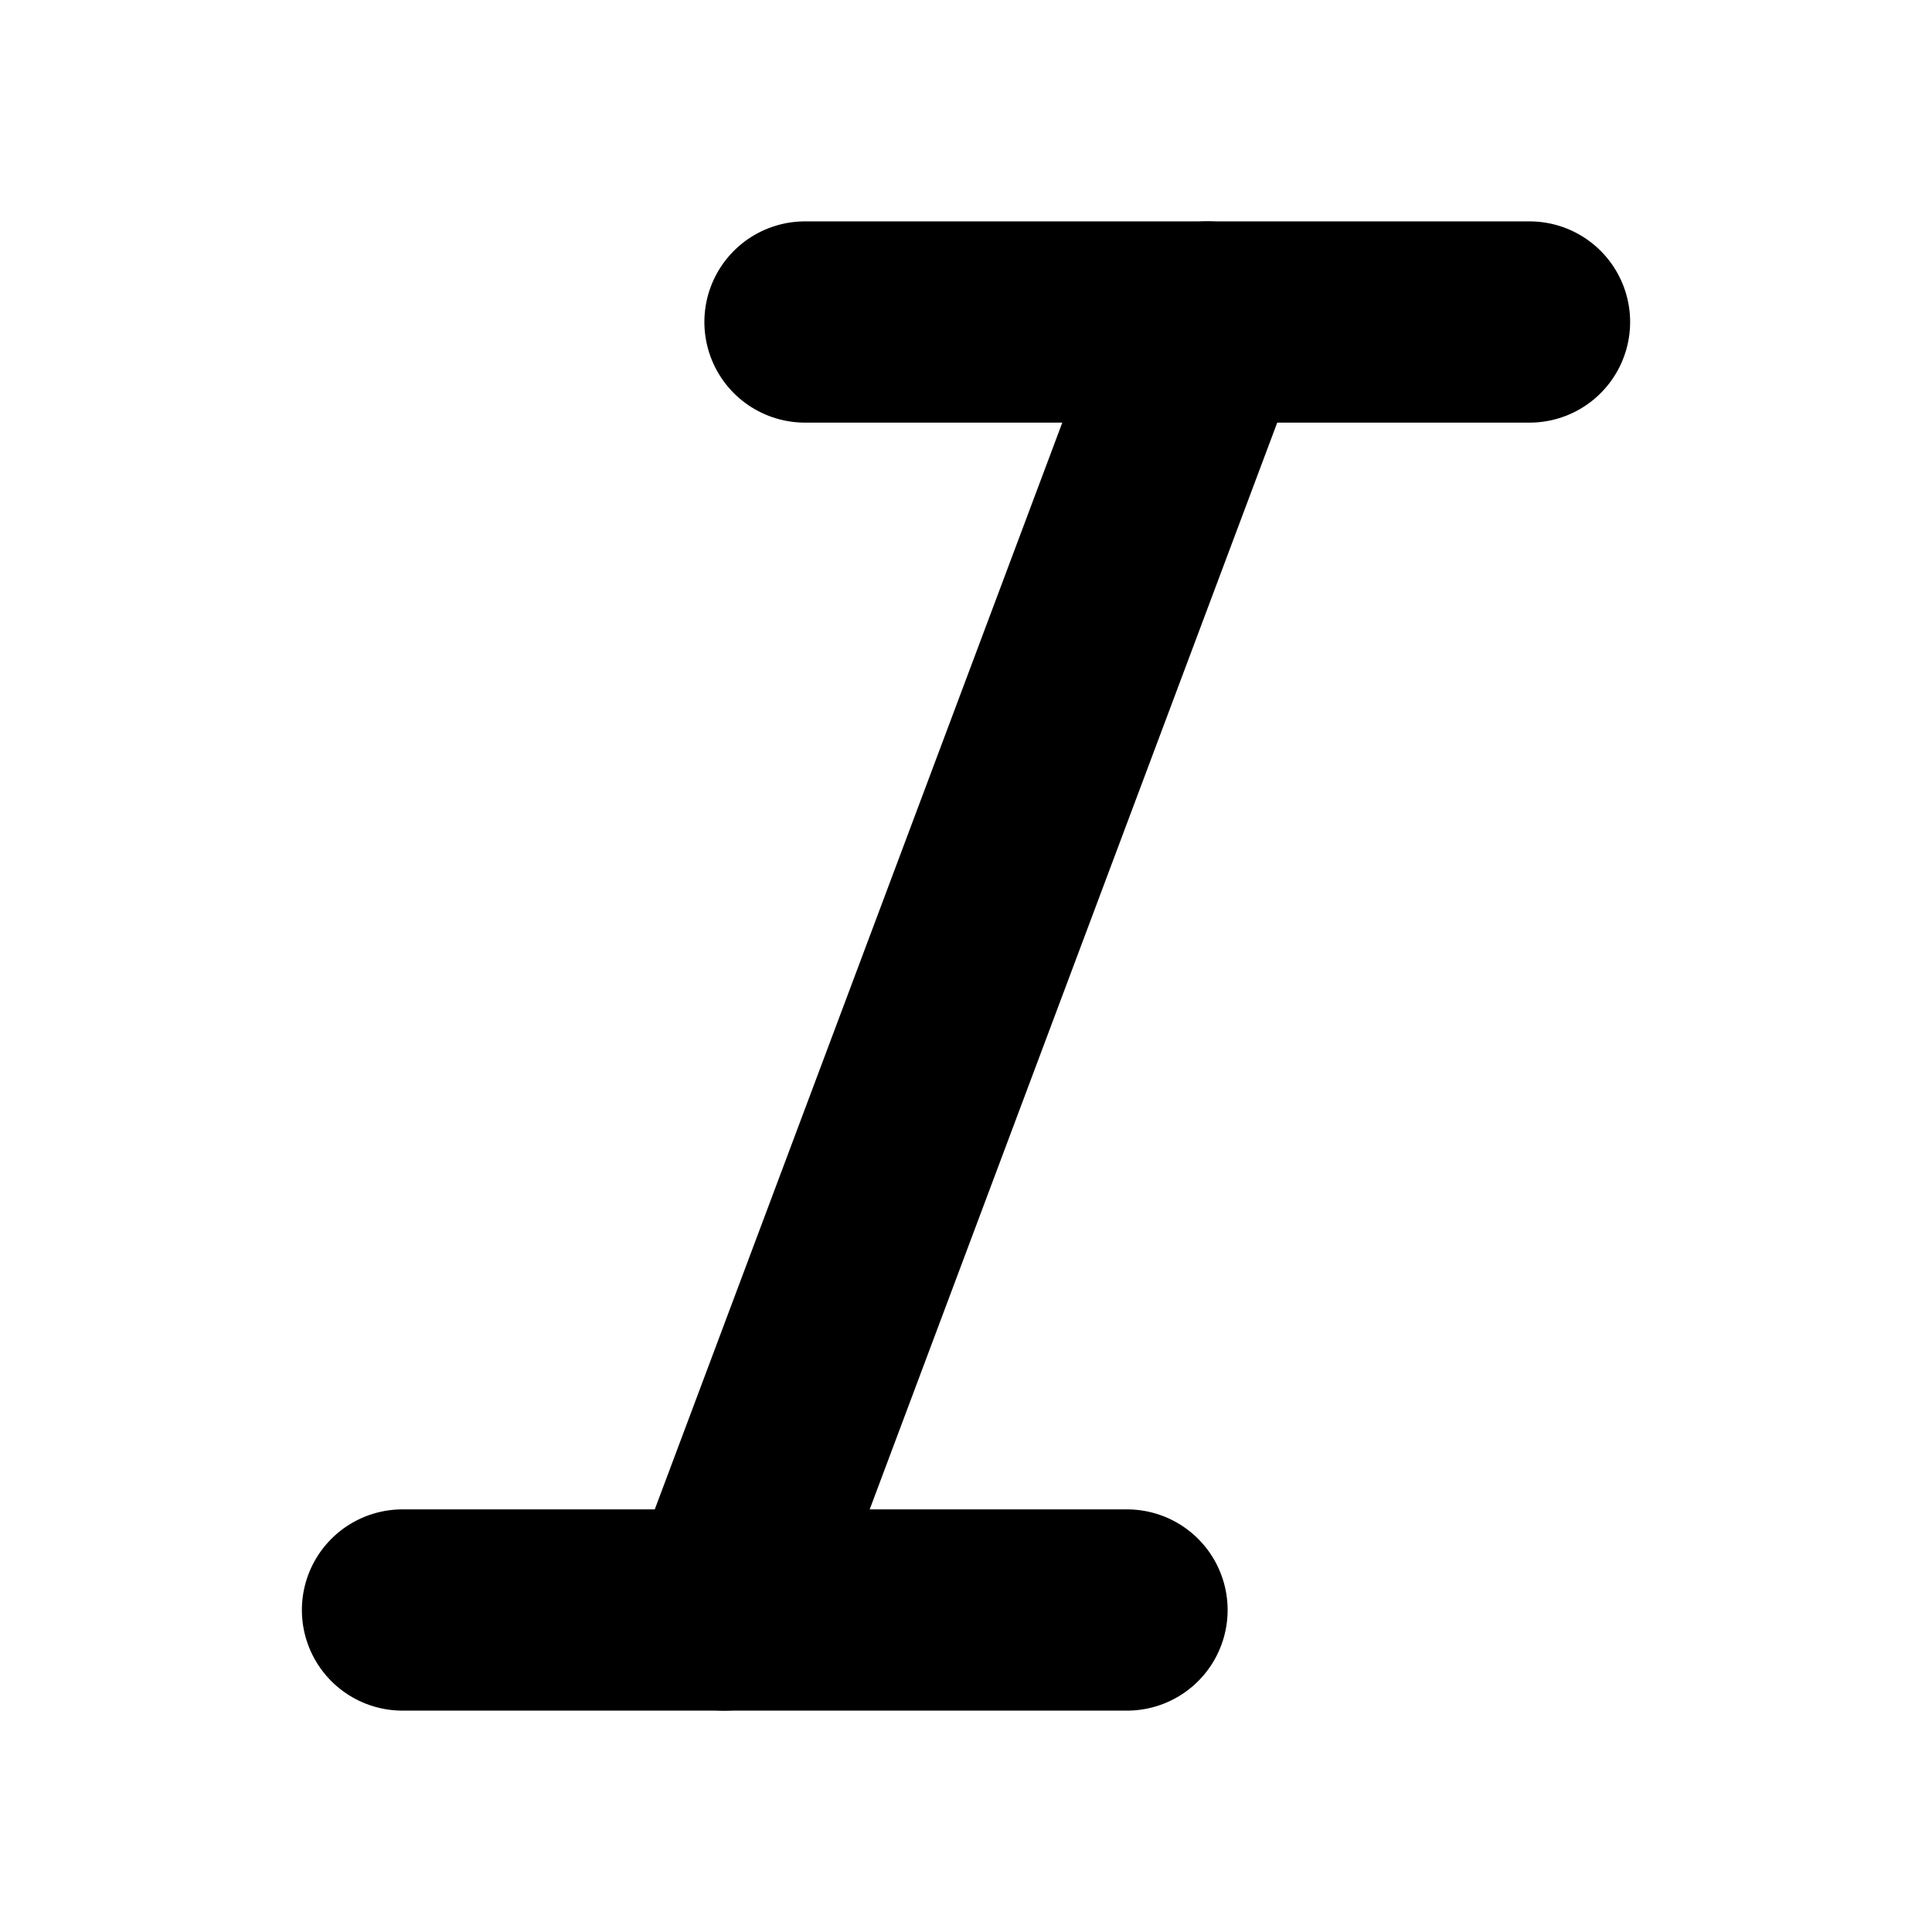
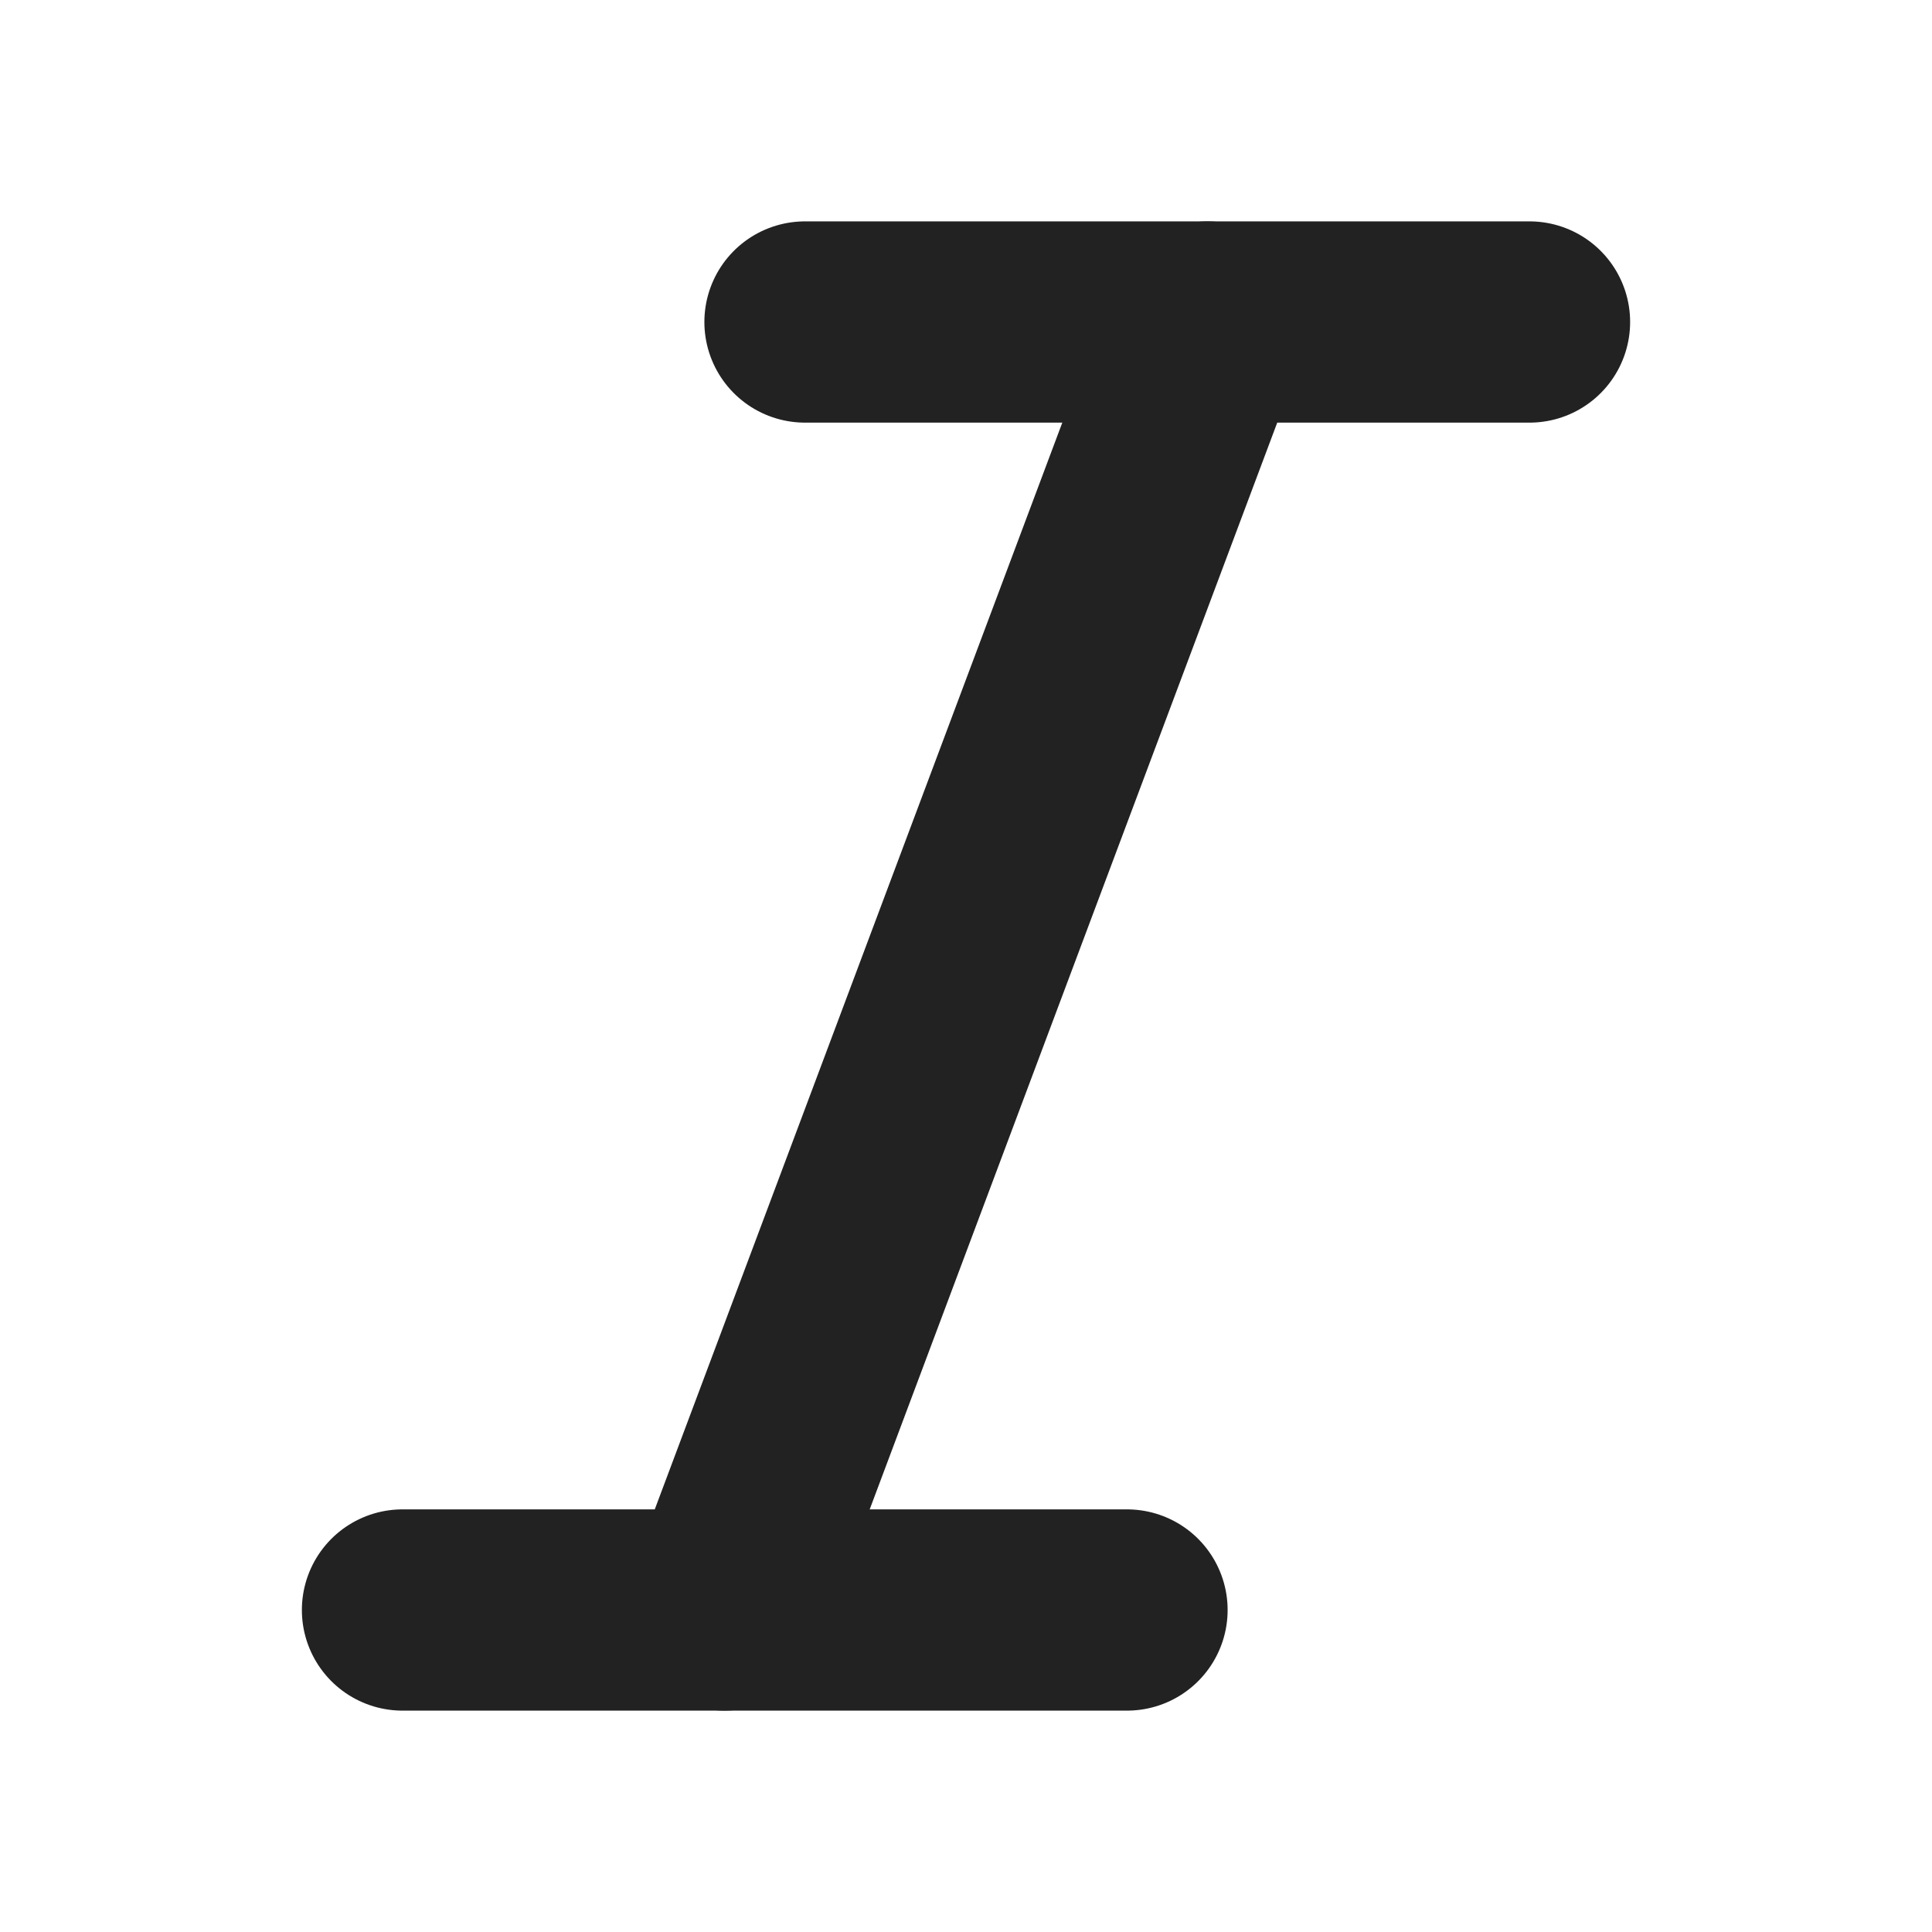
- <svg xmlns="http://www.w3.org/2000/svg" viewBox="0 0 24 24" fill="none" stroke="currentColor" stroke-width="2.5" stroke-linecap="round" stroke-linejoin="round">
+ <svg xmlns="http://www.w3.org/2000/svg" viewBox="0 0 24 24" fill="none" stroke="#222" stroke-width="2.5" stroke-linecap="round" stroke-linejoin="round">
  <line x1="19" y1="4" x2="10" y2="4" />
  <line x1="14" y1="20" x2="5" y2="20" />
  <line x1="15" y1="4" x2="9" y2="20" />
</svg>
